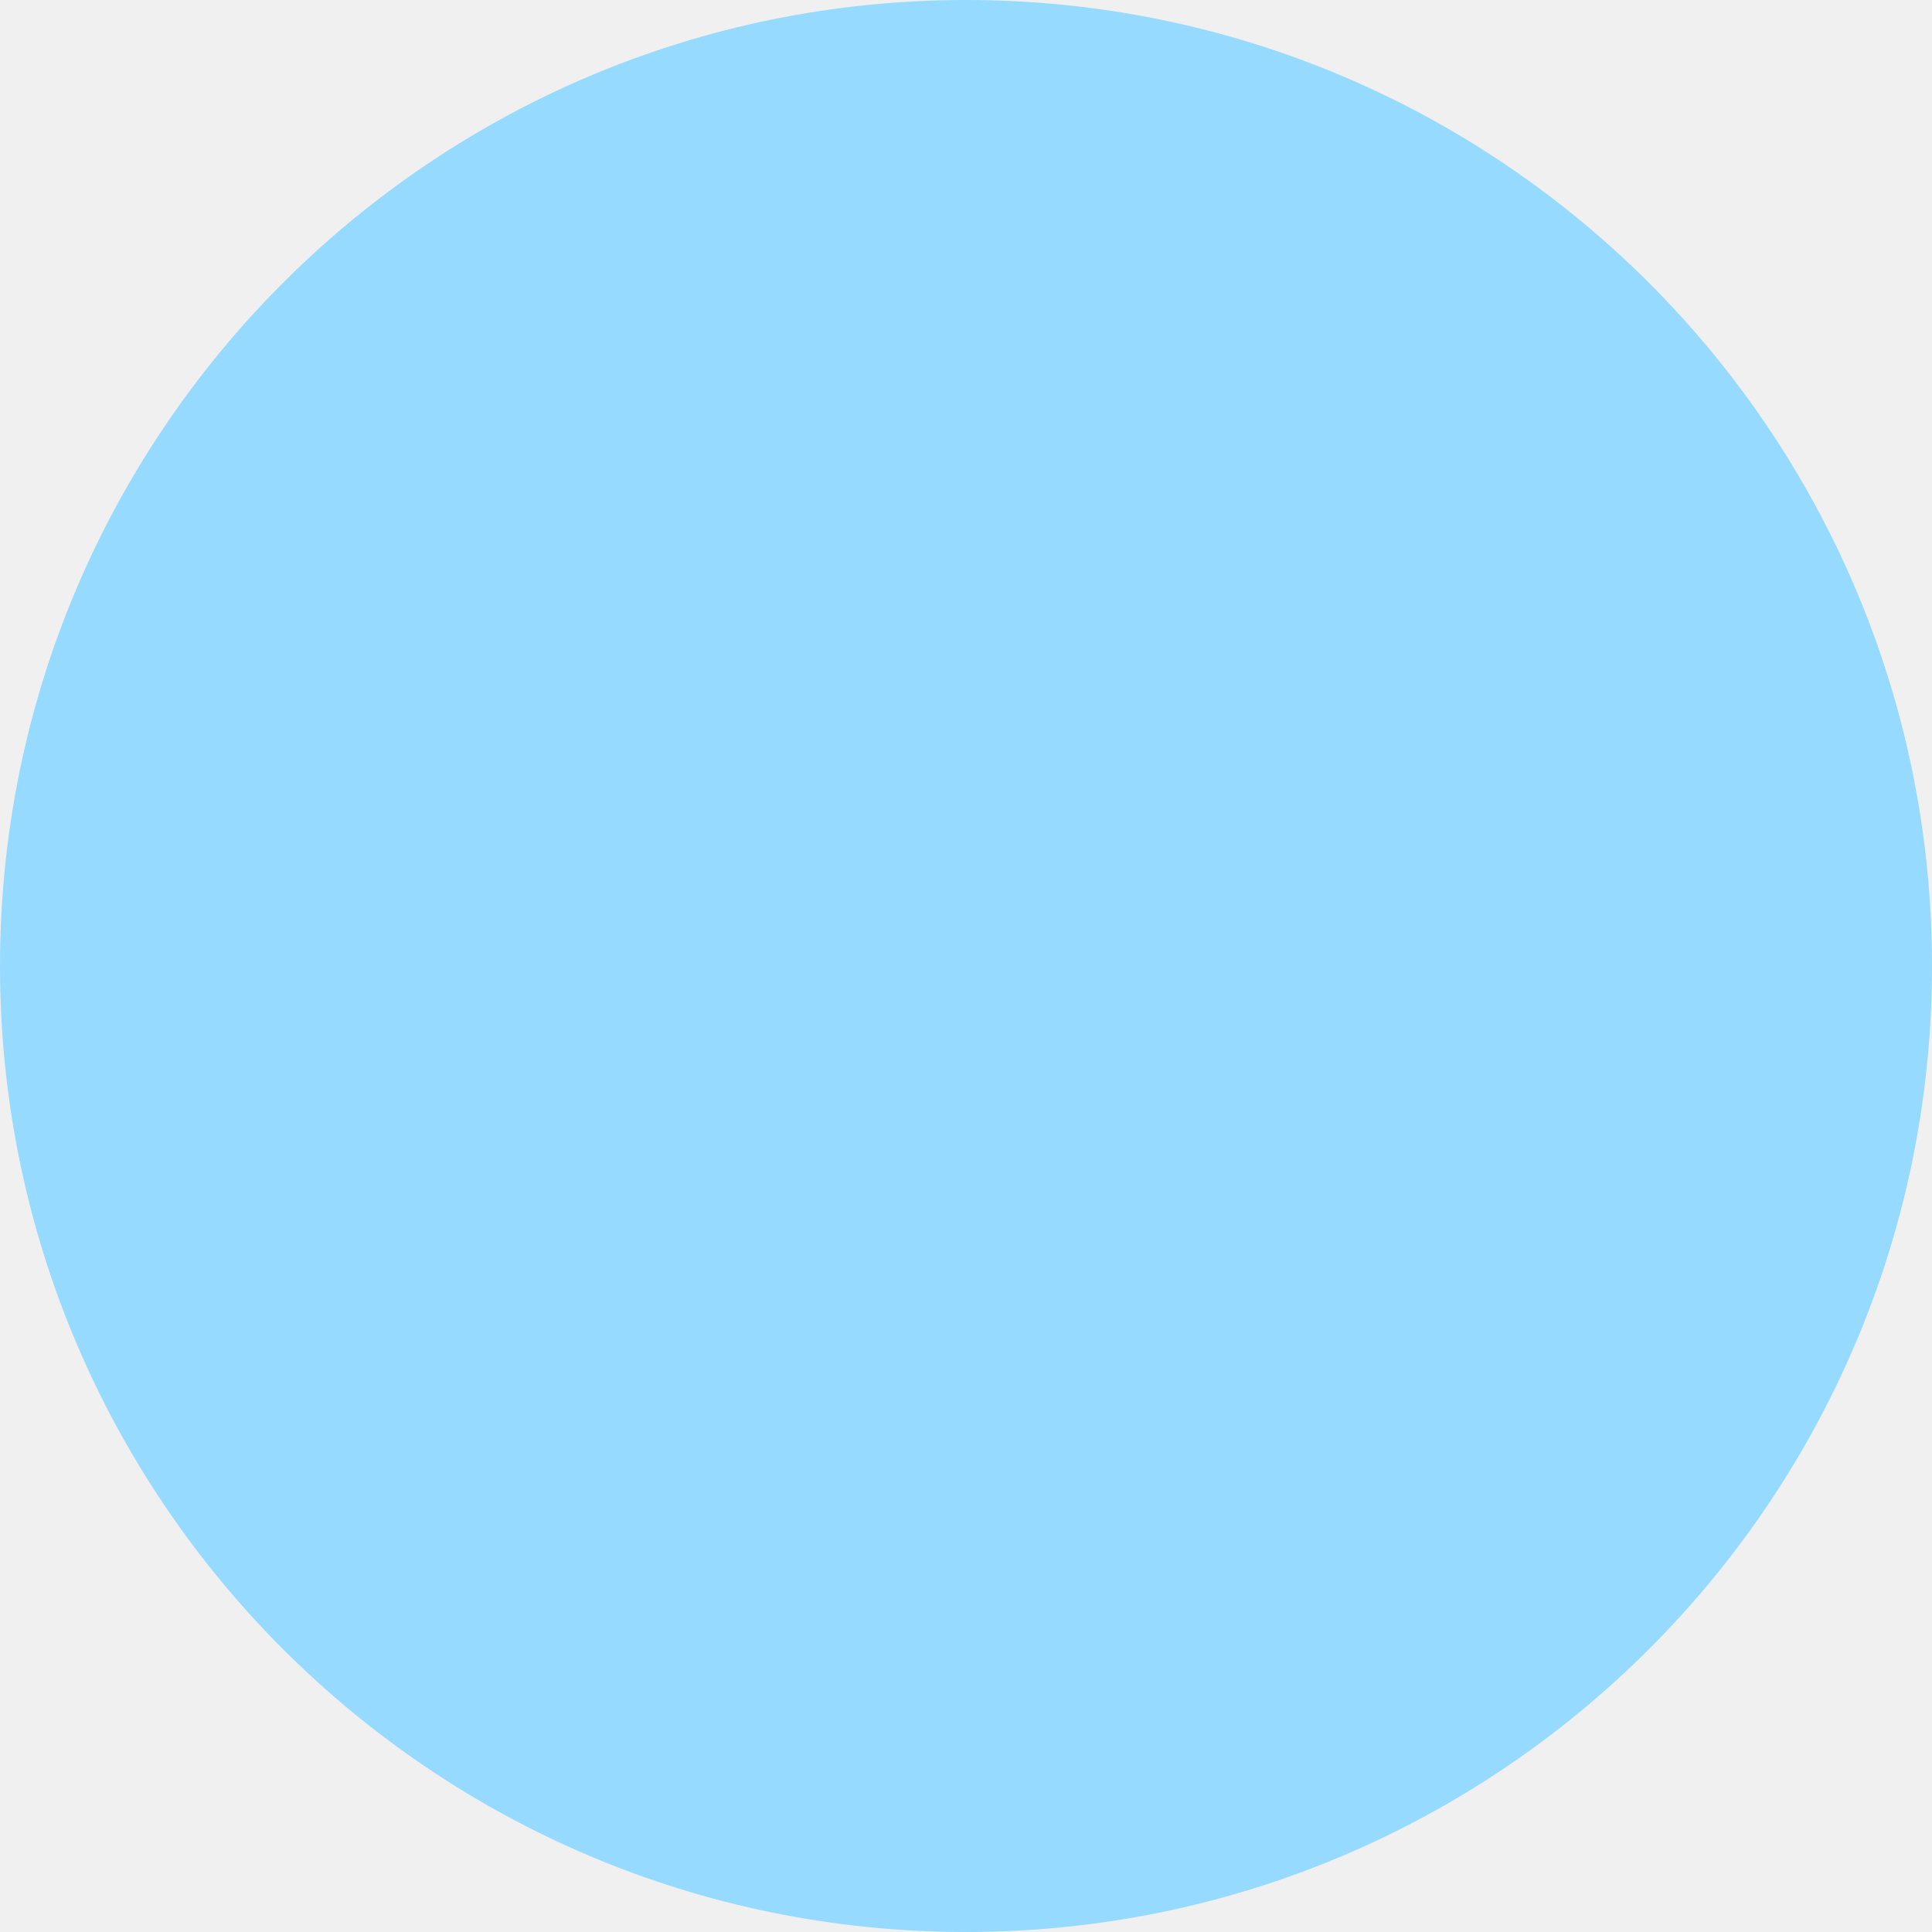
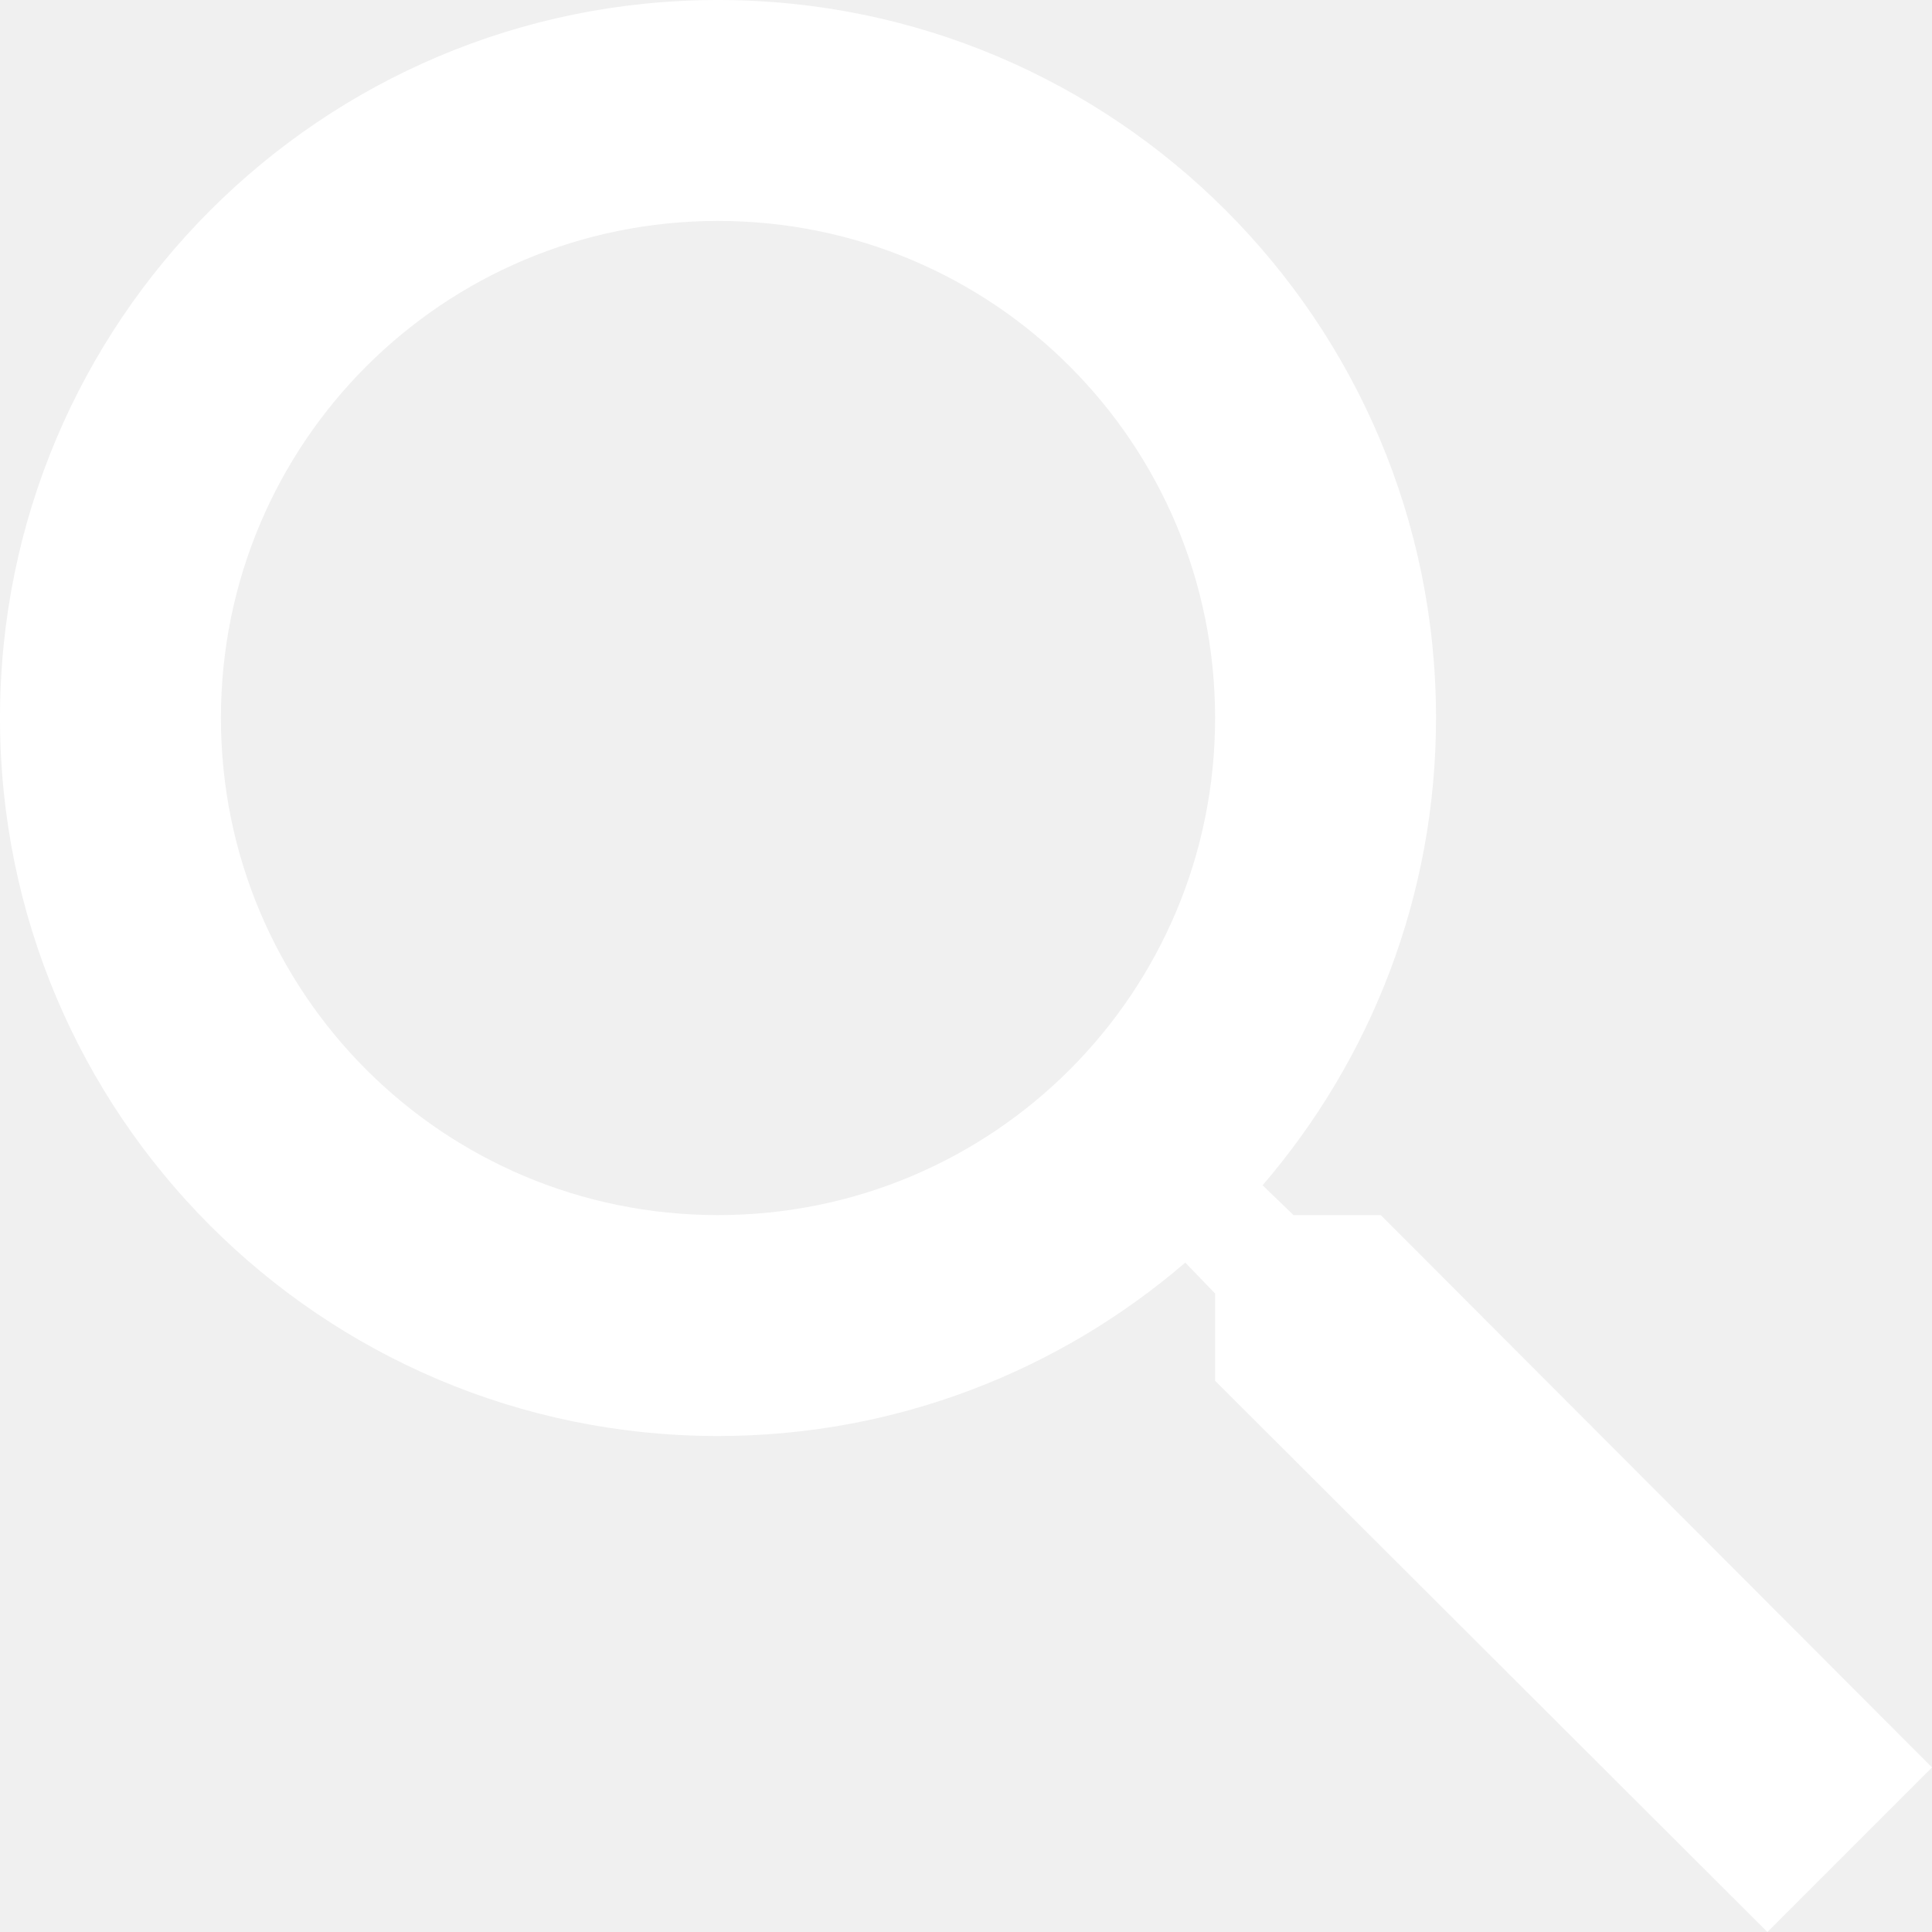
- <svg xmlns="http://www.w3.org/2000/svg" version="1.1" width="25pt" height="25pt" viewBox="0 0 25 25">
+ <svg xmlns="http://www.w3.org/2000/svg" version="1.1" width="17.49pt" height="17.49pt" viewBox="0 0 17.49 17.49">
  <g enable-background="new">
-     <path transform="matrix(1,0,0,-1,0,25)" d="M 25 12.5 C 25 5.596 19.404 0 12.5 0 C 5.596 0 0 5.596 0 12.5 C 0 19.404 5.596 25 12.5 25 C 19.404 25 25 19.404 25 12.5 Z " fill="#97daff" />
+     <path transform="matrix(1,0,0,-1,0,17.49001)" d="M 12.5 6.49 L 11.71 6.49 L 11.43 6.76 C 12.41 7.9 13 9.38 13 10.99 C 13 14.58 10.09 17.49 6.5 17.49 C 2.91 17.49 0 14.58 0 10.99 C 0 7.4 2.91 4.49 6.5 4.49 C 8.11 4.49 9.59 5.08 10.73 6.06 L 11 5.78 L 11 4.99 L 16 0 L 17.49 1.49 L 12.5 6.49 Z M 6.5 6.49 C 4.01 6.49 2 8.5 2 10.99 C 2 13.48 4.01 15.49 6.5 15.49 C 8.99 15.49 11 13.48 11 10.99 C 11 8.5 8.99 6.49 6.5 6.49 Z " fill="#ffffff" />
  </g>
</svg>
